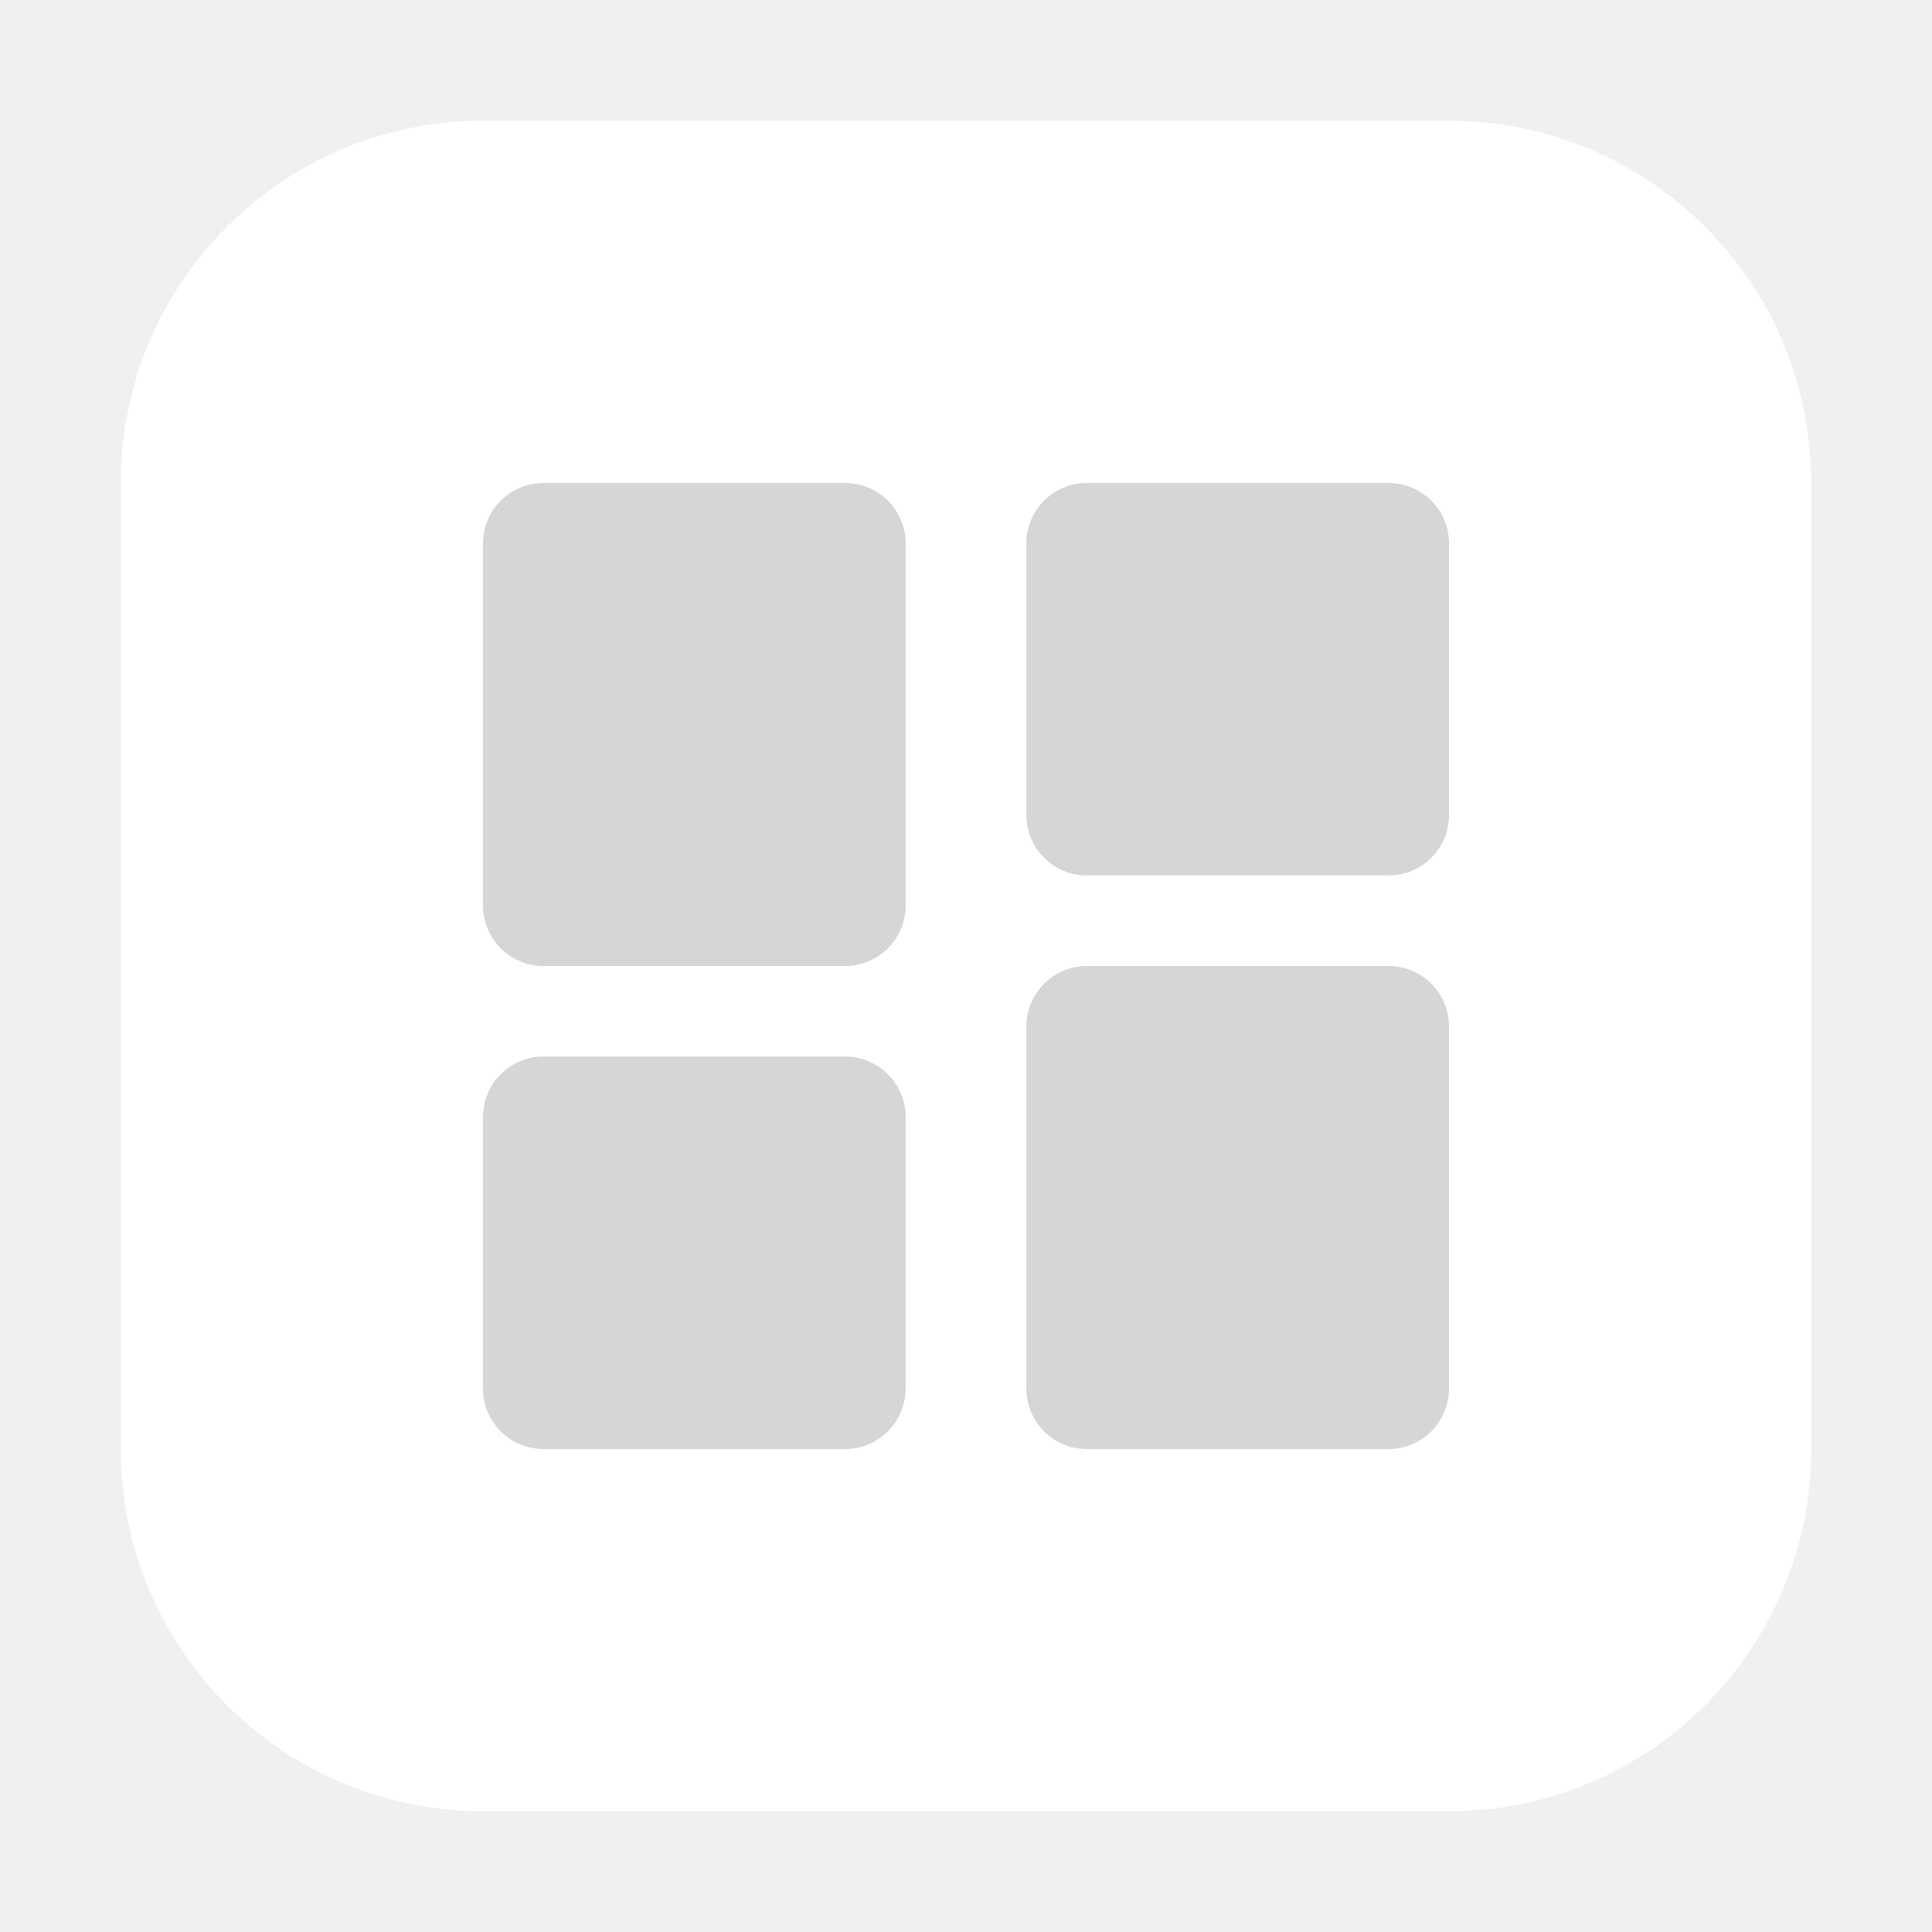
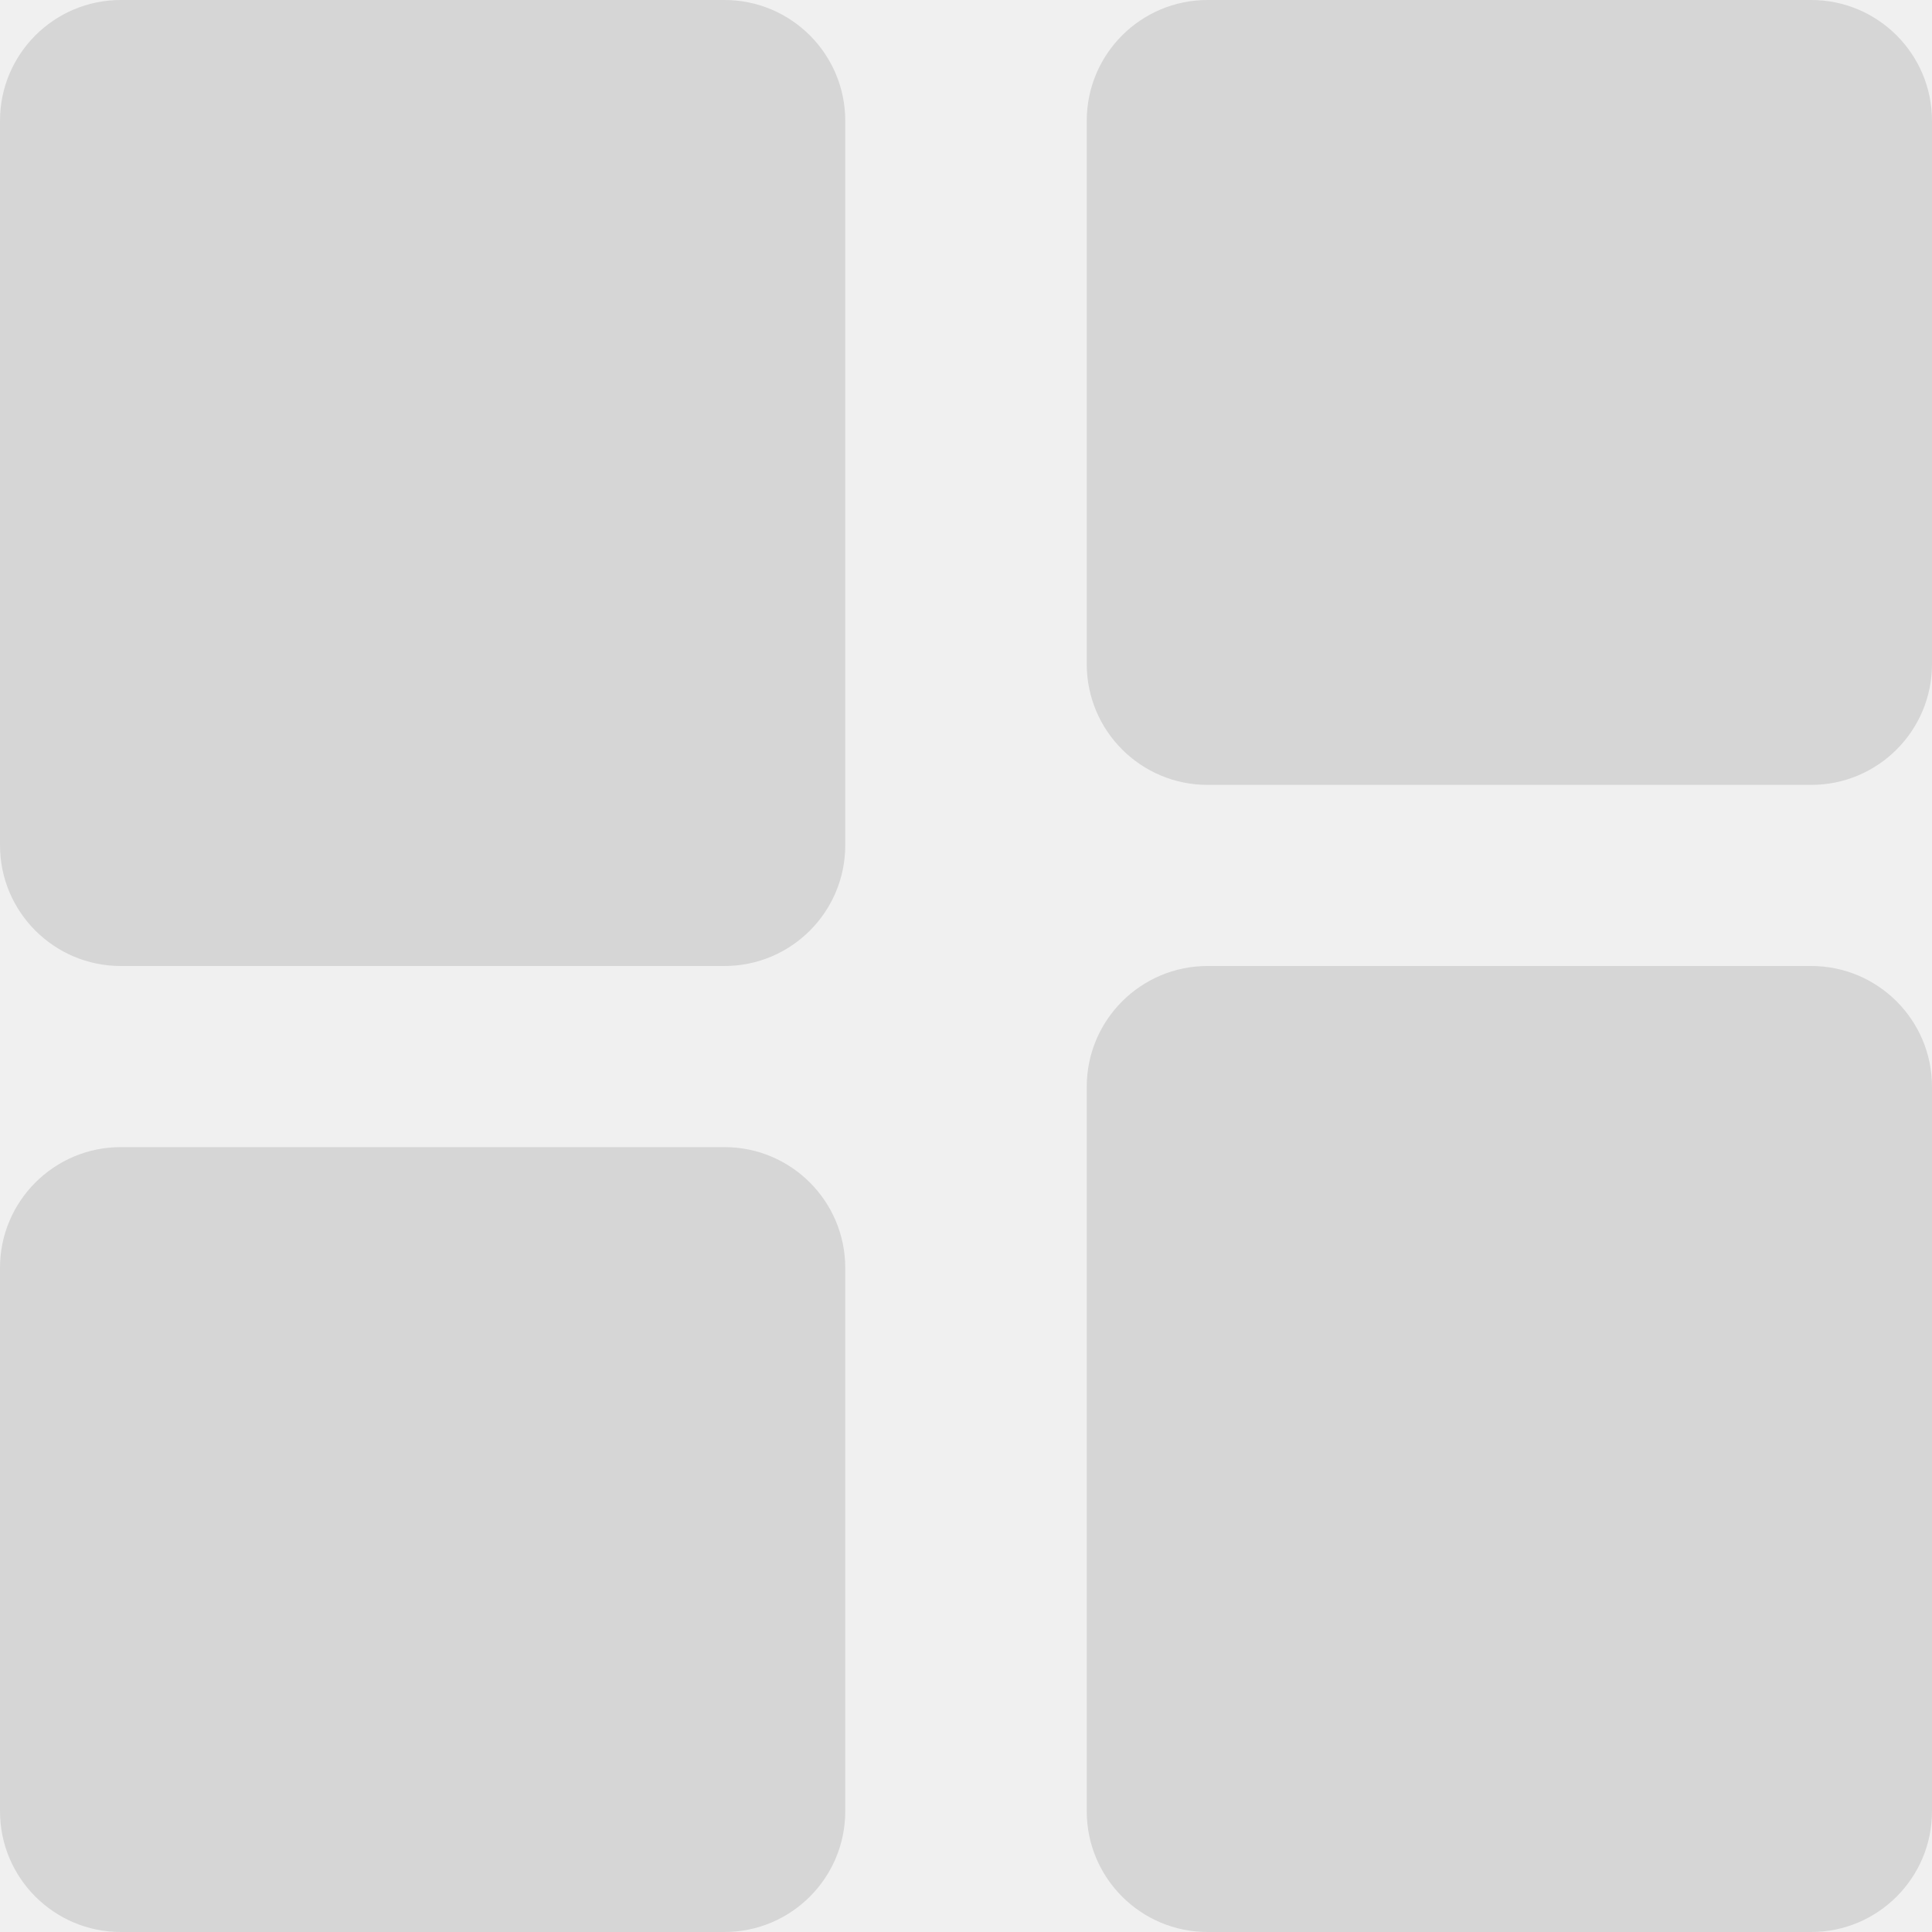
- <svg xmlns="http://www.w3.org/2000/svg" width="current" height="current" viewBox="0 0 32 32" fill="none">
-   <rect x="2" y="2" width="28" height="28" rx="6" fill="white" />
-   <g clip-path="url(#clip0_714_58672)">
-     <path d="M23 16H18C17.448 16 17 16.448 17 17V23C17 23.552 17.448 24 18 24H23C23.552 24 24 23.552 24 23V17C24 16.448 23.552 16 23 16Z" fill="#D6D6D6" />
-     <path d="M23 8H18C17.448 8 17 8.448 17 9V13.5C17 14.052 17.448 14.5 18 14.5H23C23.552 14.5 24 14.052 24 13.5V9C24 8.448 23.552 8 23 8Z" fill="#D6D6D6" />
-     <path d="M14 8H9C8.448 8 8 8.448 8 9V15C8 15.552 8.448 16 9 16H14C14.552 16 15 15.552 15 15V9C15 8.448 14.552 8 14 8Z" fill="#D6D6D6" />
-     <path d="M14 17.5H9C8.448 17.5 8 17.948 8 18.5V23C8 23.552 8.448 24 9 24H14C14.552 24 15 23.552 15 23V18.5C15 17.948 14.552 17.5 14 17.5Z" fill="#D6D6D6" />
+ <svg xmlns="http://www.w3.org/2000/svg" width="current" height="current" viewBox="0 0 16 16" fill="none">
+   <g clip-path="url(#clip0_1_976)">
+     <path d="M15 8H10C9.448 8 9 8.448 9 9V15C9 15.552 9.448 16 10 16H15C15.552 16 16 15.552 16 15V9C16 8.448 15.552 8 15 8Z" fill="#D6D6D6" />
+     <path d="M15 0H10C9.448 0 9 0.448 9 1V5.5C9 6.052 9.448 6.5 10 6.5H15C15.552 6.5 16 6.052 16 5.5V1C16 0.448 15.552 0 15 0Z" fill="#D6D6D6" />
+     <path d="M6 0H1C0.448 0 0 0.448 0 1V7C0 7.552 0.448 8 1 8H6C6.552 8 7 7.552 7 7V1C7 0.448 6.552 0 6 0Z" fill="#D6D6D6" />
+     <path d="M6 9.5H1C0.448 9.5 0 9.948 0 10.5V15C0 15.552 0.448 16 1 16H6C6.552 16 7 15.552 7 15V10.5C7 9.948 6.552 9.5 6 9.5Z" fill="#D6D6D6" />
  </g>
  <defs>
-     <clipPath id="clip0_714_58672">
-       <rect width="16" height="16" fill="white" transform="translate(8 8)" />
+     <clipPath id="clip0_1_976">
+       <rect width="16" height="16" fill="white" />
    </clipPath>
  </defs>
</svg>
